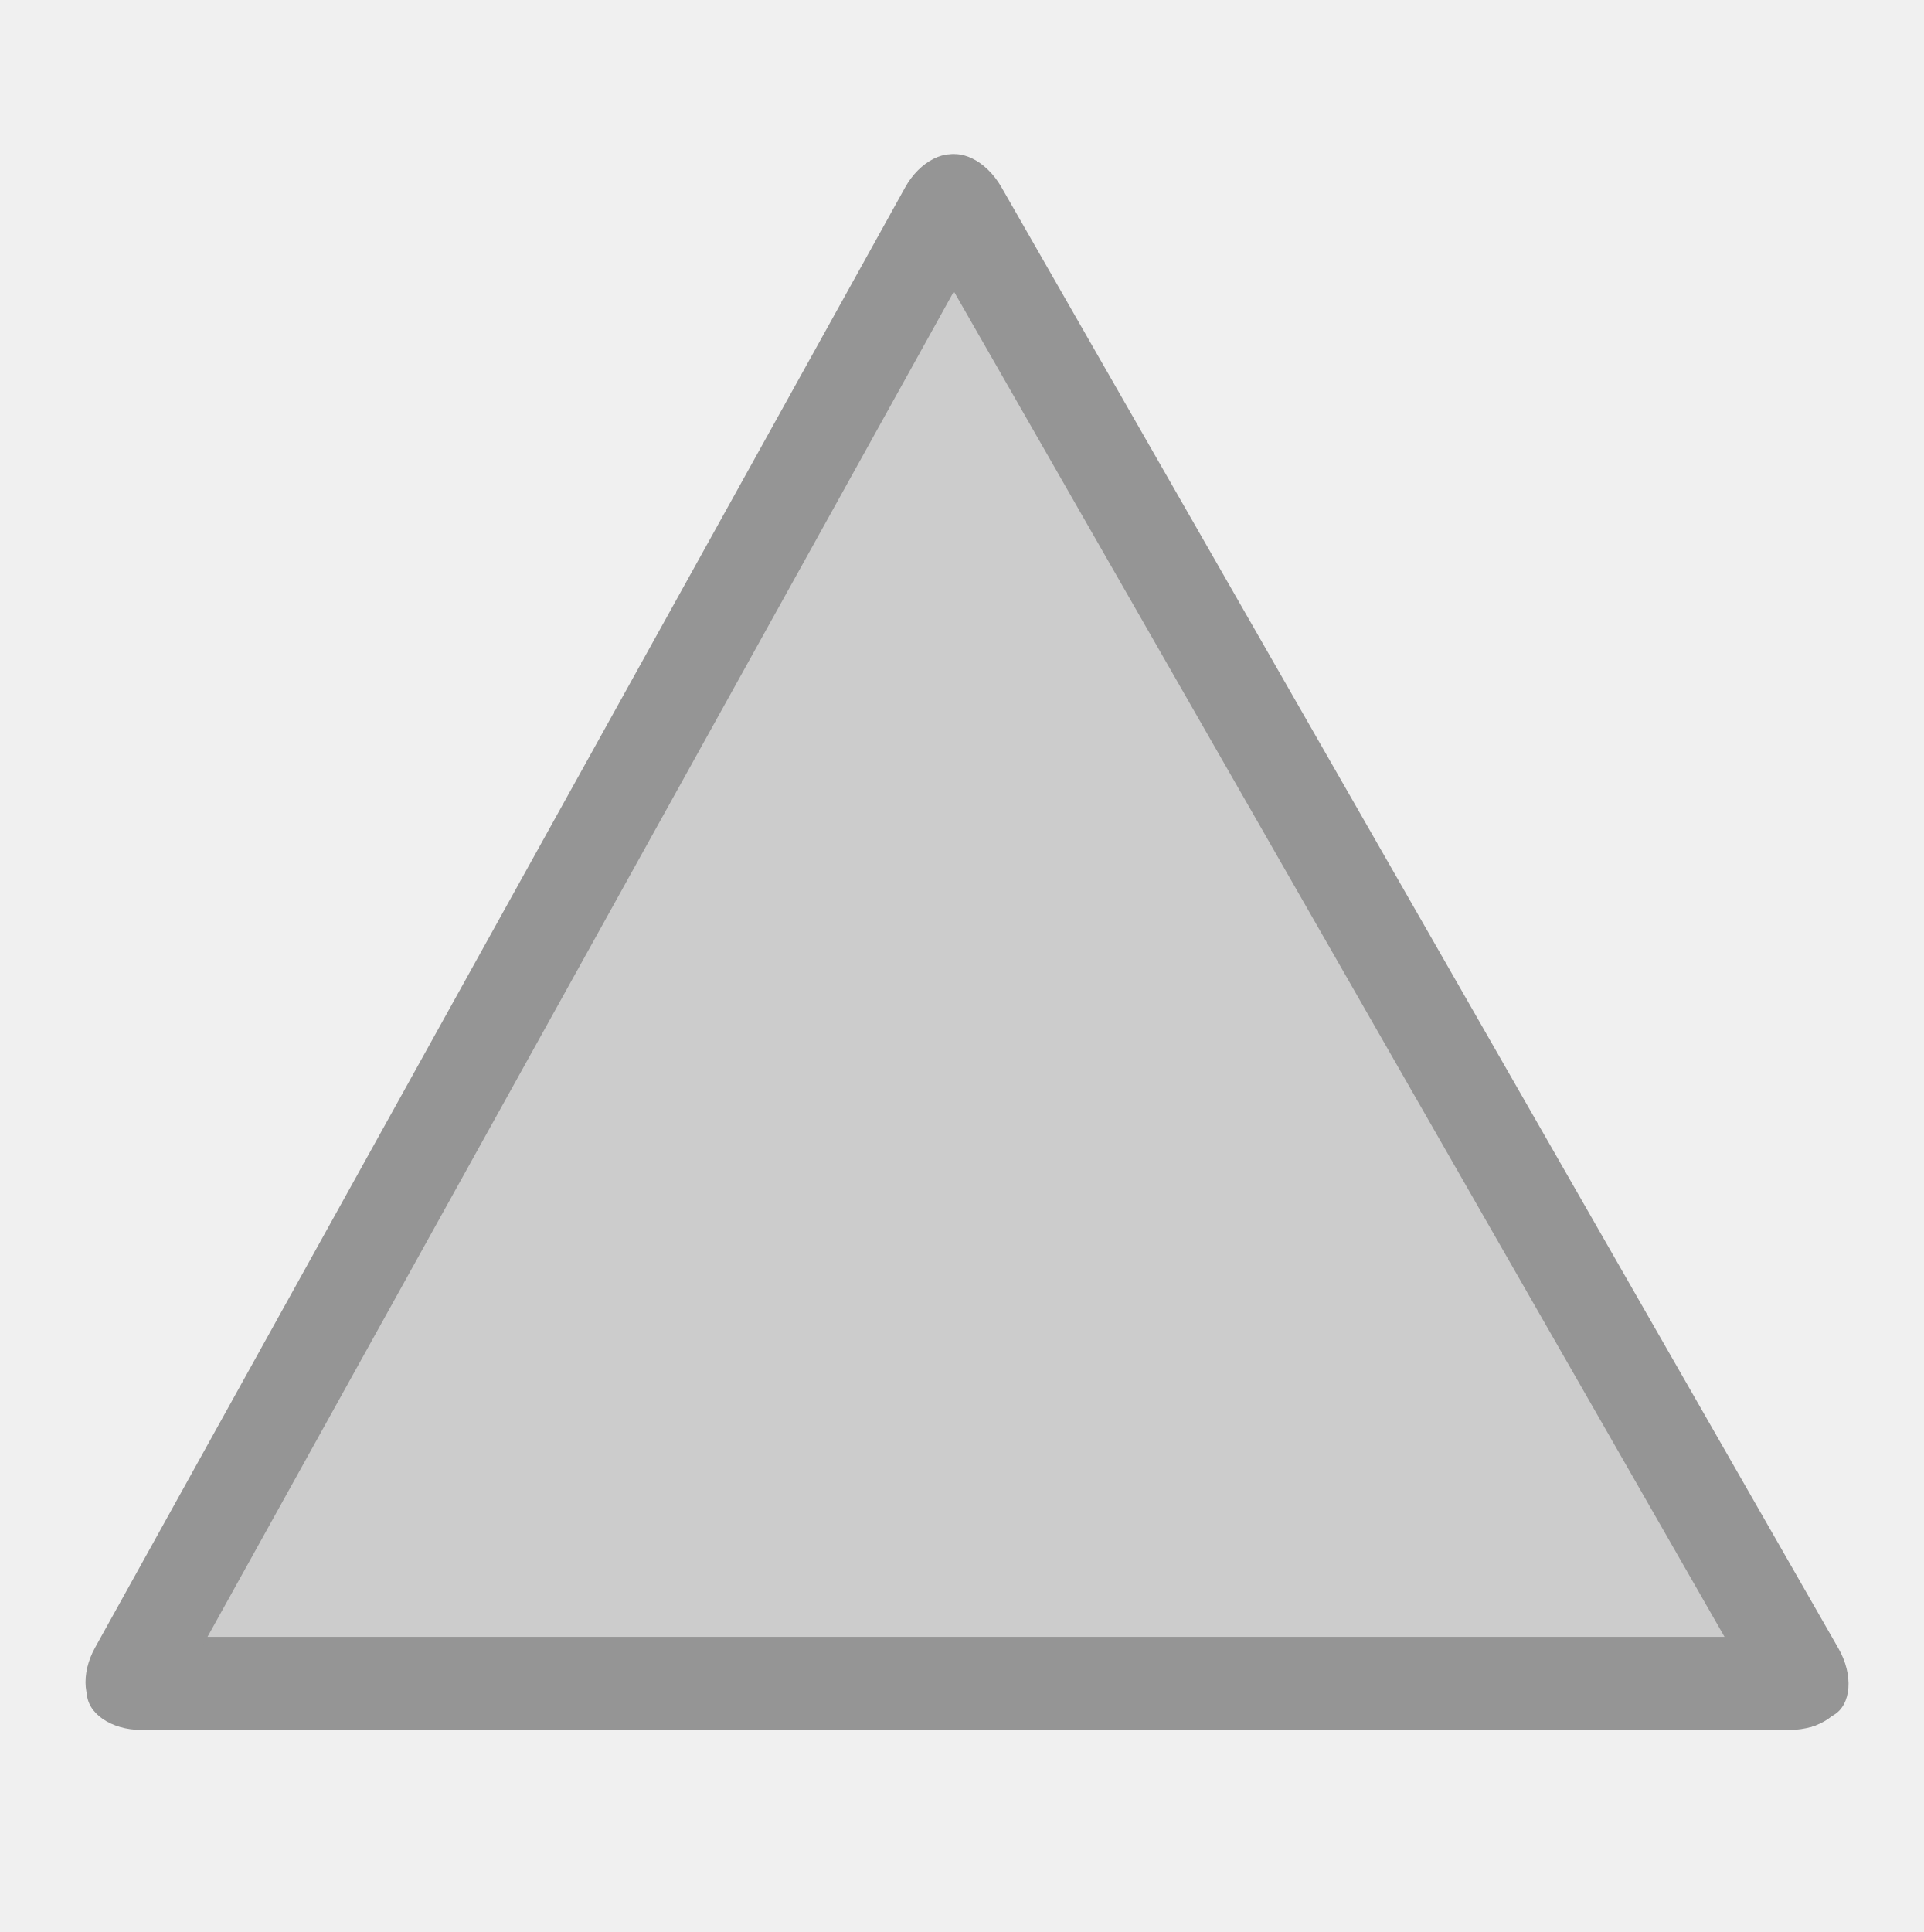
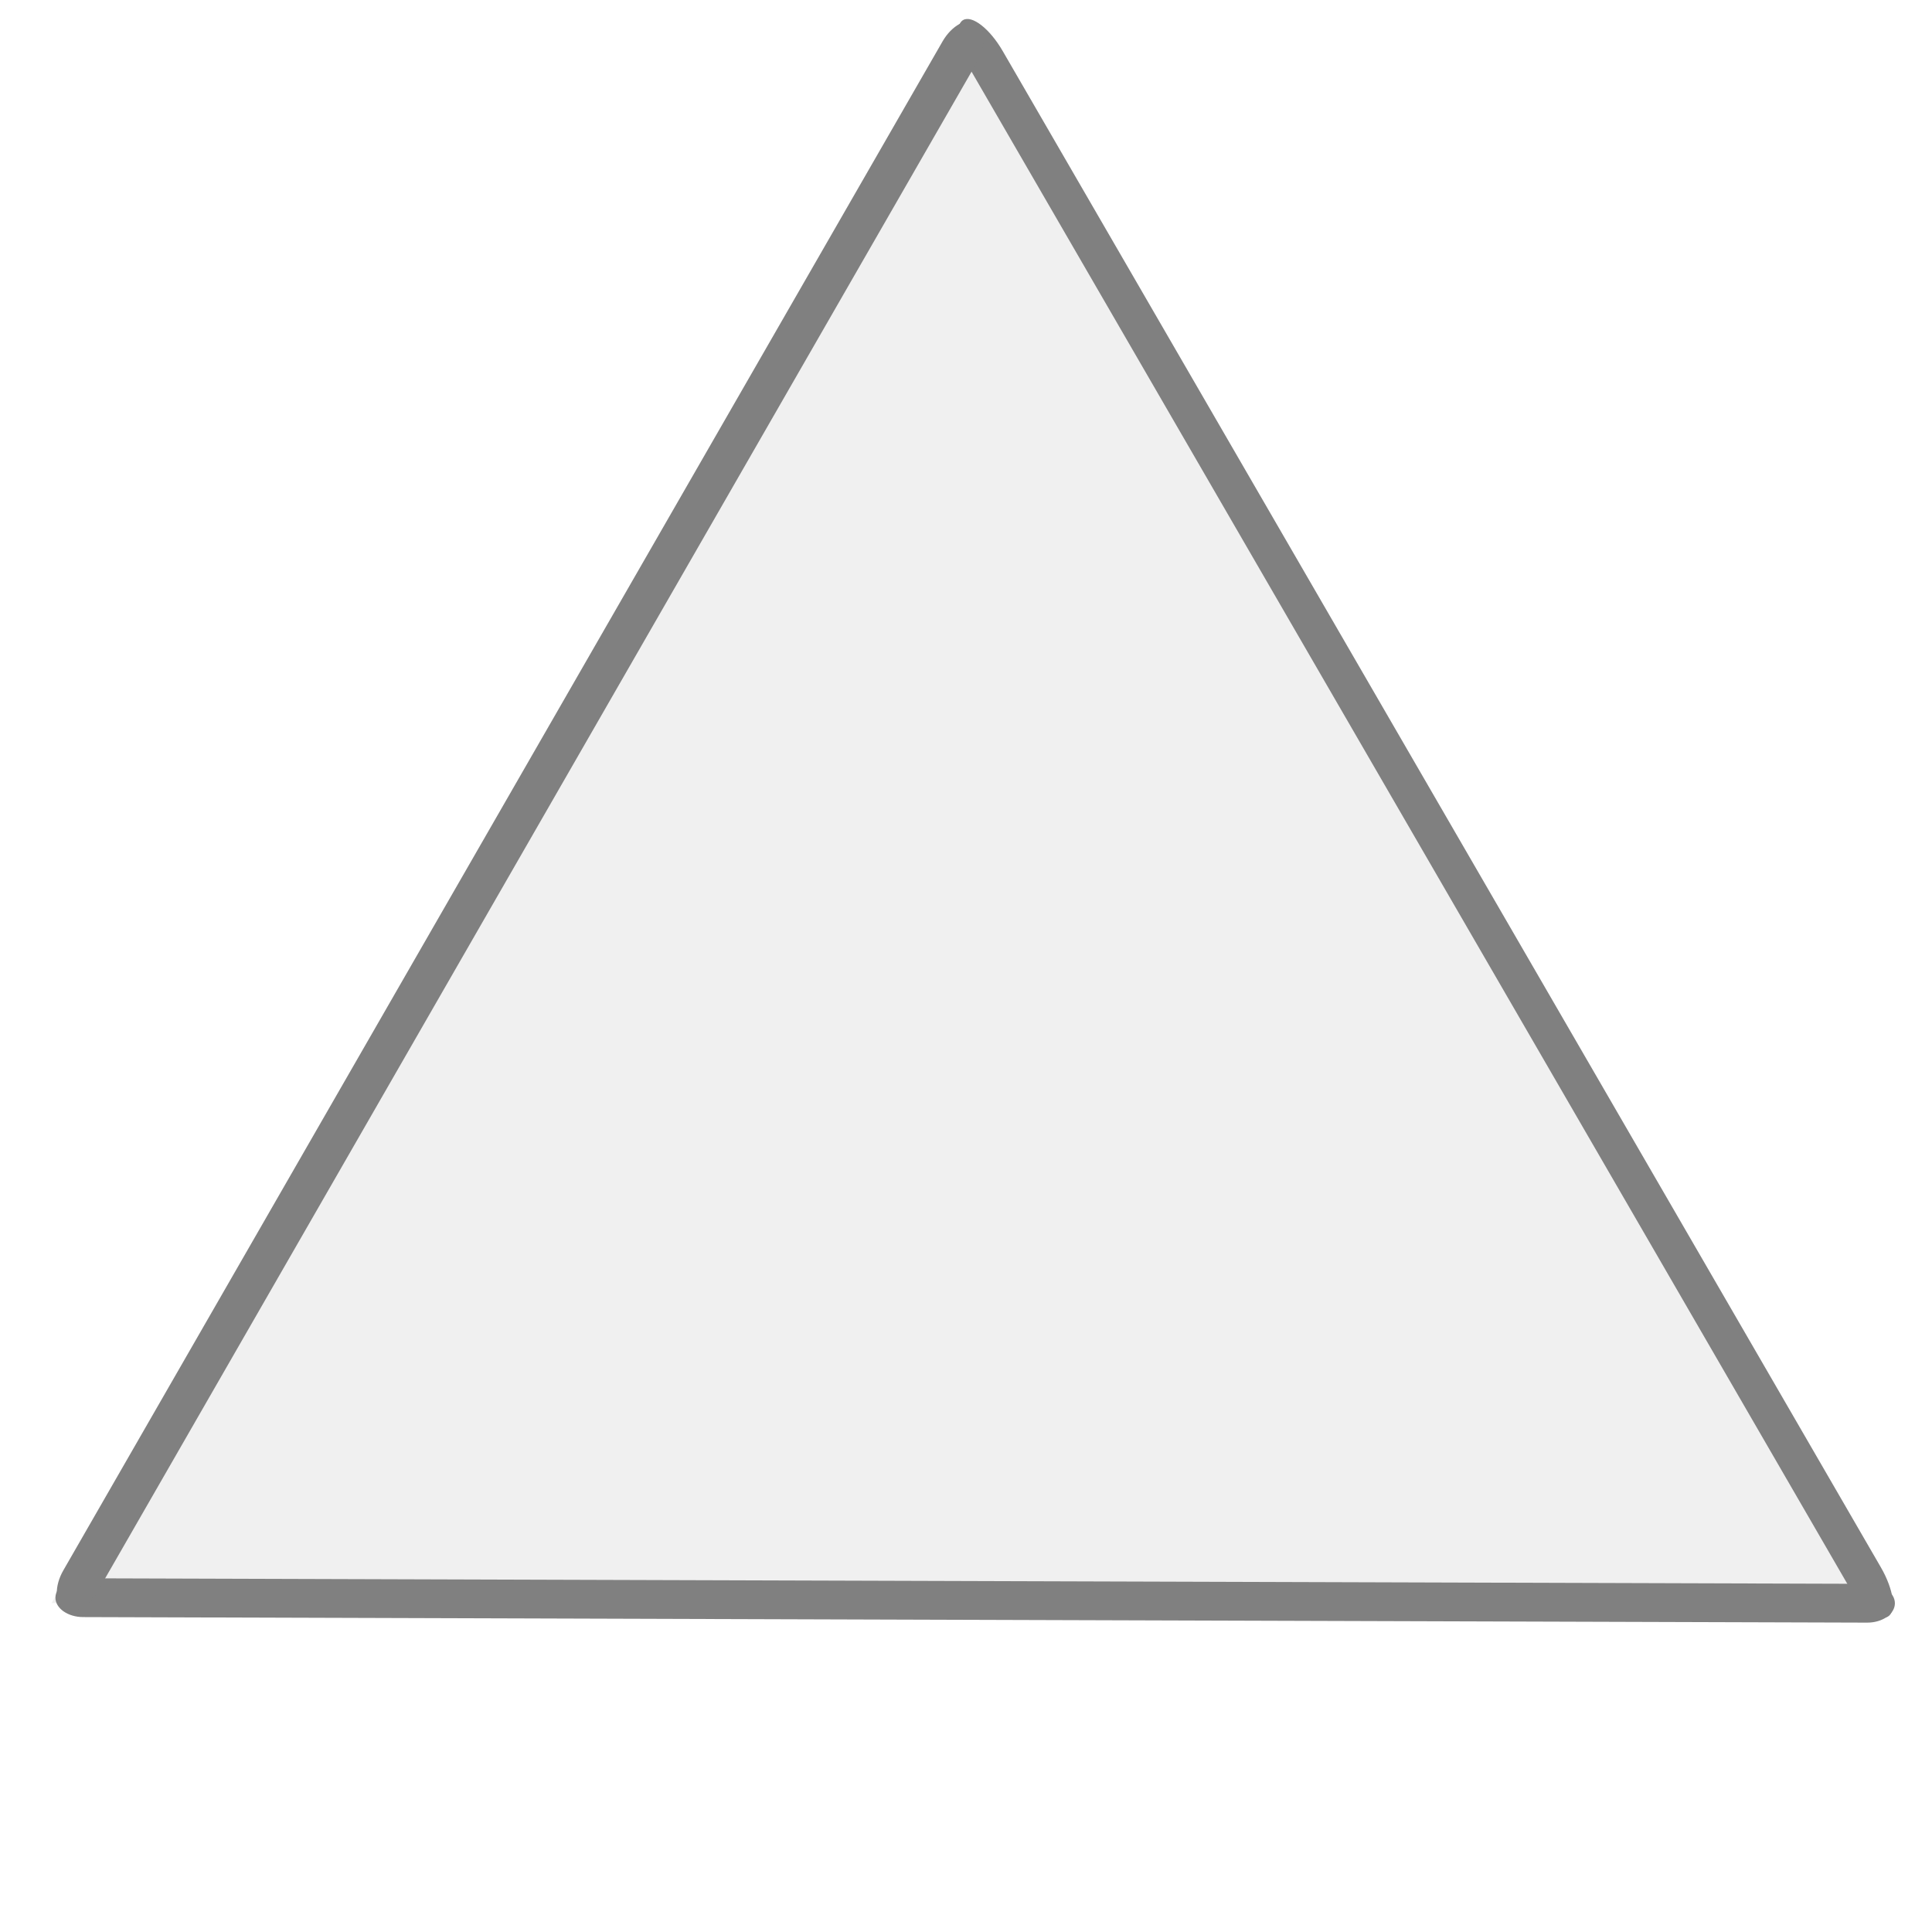
- <svg xmlns="http://www.w3.org/2000/svg" width="2232pt" height="2241pt" viewBox="0 0 2232 2241">
+ <svg xmlns="http://www.w3.org/2000/svg" width="2250pt" height="2250pt" viewBox="0 0 2250 2250">
  <defs />
-   <path id="shape0" transform="translate(159.8149, 274.0932)" fill="#cccccc" fill-rule="evenodd" stroke="#000000" stroke-opacity="0" stroke-width="0" stroke-linecap="square" stroke-linejoin="bevel" d="M0 1670.54L947.355 0L1912.37 1692.81L0 1670.54" />
-   <rect id="shape1" transform="translate(100.7424, 1898.607)" fill="#959595" fill-rule="evenodd" stroke="#000000" stroke-opacity="0" stroke-width="0" stroke-linecap="square" stroke-linejoin="bevel" width="2038.5" height="108" rx="63" ry="43.51" />
-   <rect id="shape0" transform="matrix(0.4851605 -0.8744251 0.8744251 0.4851605 79.26888 1967.053)" fill="#959595" fill-rule="evenodd" stroke="#000000" stroke-opacity="0" stroke-width="0" stroke-linecap="square" stroke-linejoin="bevel" width="2064.642" height="108" rx="63.808" ry="43.51" />
-   <rect id="shape01" transform="matrix(-0.4970878 -0.8677002 0.8677002 -0.4970878 2071.026 2021.556)" fill="#959595" fill-rule="evenodd" stroke="#000000" stroke-opacity="0" stroke-width="0" stroke-linecap="square" stroke-linejoin="bevel" width="2082.146" height="108" rx="64.349" ry="43.51" />
+   <path id="shape0" transform="matrix(1.048156 0 0 1.03272 819 -790.5142)" fill="#ffffff" fill-rule="evenodd" stroke="#000000" stroke-opacity="0" stroke-width="0" stroke-linecap="square" stroke-linejoin="bevel" d="M1744.61 3332.18L1747.05 0L0 264.364" />
+   <path id="shape1" transform="matrix(1.048156 0 0 1.03272 -283.6124 -697.5694)" fill="#ffffff" fill-rule="evenodd" stroke="#ffffff" stroke-width="22.5" stroke-linecap="square" stroke-linejoin="bevel" d="M0 3046.5L67.5 0L1442.64 568.711" />
+   <path id="shape2" transform="matrix(1.048156 0 0 1.03272 -282.036 1875.733)" fill="#ffffff" fill-rule="evenodd" stroke="#ffffff" stroke-width="22.5" stroke-linecap="square" stroke-linejoin="bevel" d="M0 3.038L2725.18 0L2199 1166.73L227.996 626.729L7.496 1.229" />
+   <rect id="shape3" transform="matrix(0.5194764 0.8969644 -0.9103712 0.5118261 1140.661 12.66609)" fill="#808080" fill-rule="evenodd" stroke="#000000" stroke-opacity="0" stroke-width="0" stroke-linecap="square" stroke-linejoin="bevel" width="2072.947" height="41.601" rx="52.046" ry="20.801" />
+   <rect id="shape01" transform="matrix(1.048151 0.003260218 -0.003308948 1.032715 64.63545 1837.971)" fill="#808080" fill-rule="evenodd" stroke="#000000" stroke-opacity="0" stroke-width="0" stroke-linecap="square" stroke-linejoin="bevel" width="2043.81" height="43.741" rx="30.775" ry="21.87" />
+   <rect id="shape01" transform="matrix(0.5166928 -0.8985238 0.911954 0.5090835 54.57808 1862.185)" fill="#808080" fill-rule="evenodd" stroke="#000000" stroke-opacity="0" stroke-width="0" stroke-linecap="square" stroke-linejoin="bevel" width="2055.867" height="44.856" rx="37.045" ry="22.428" />
</svg>
